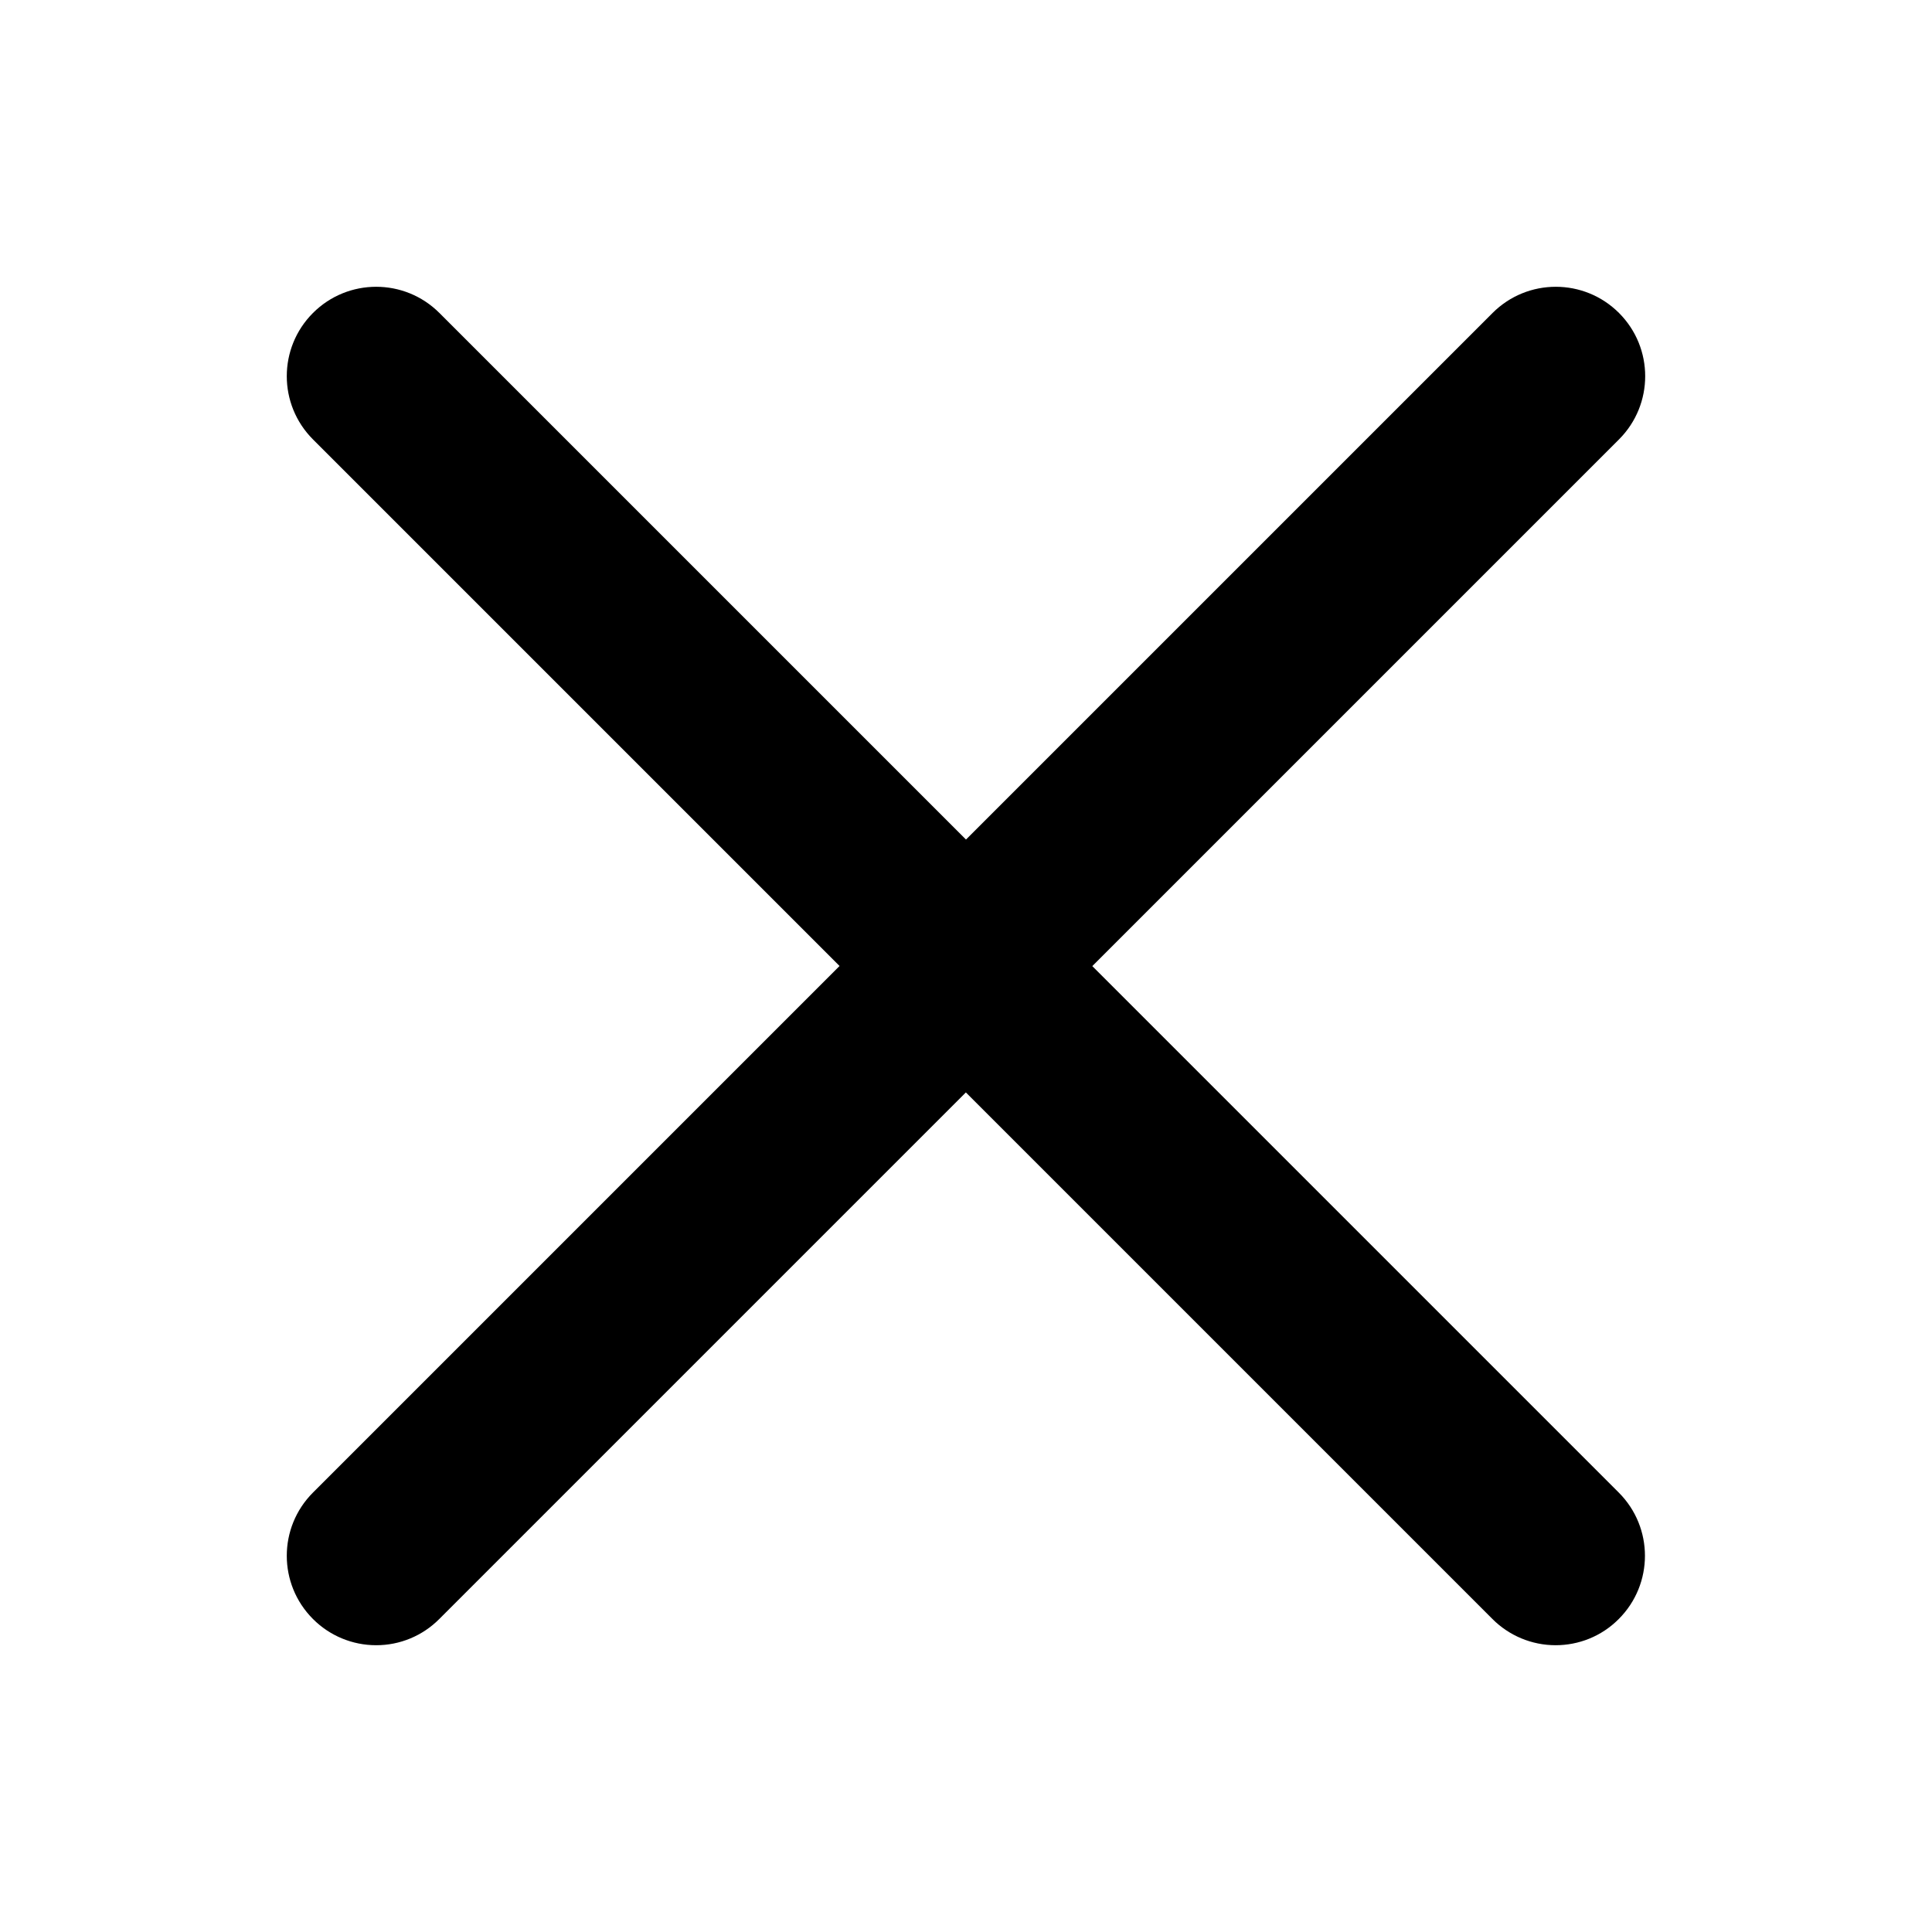
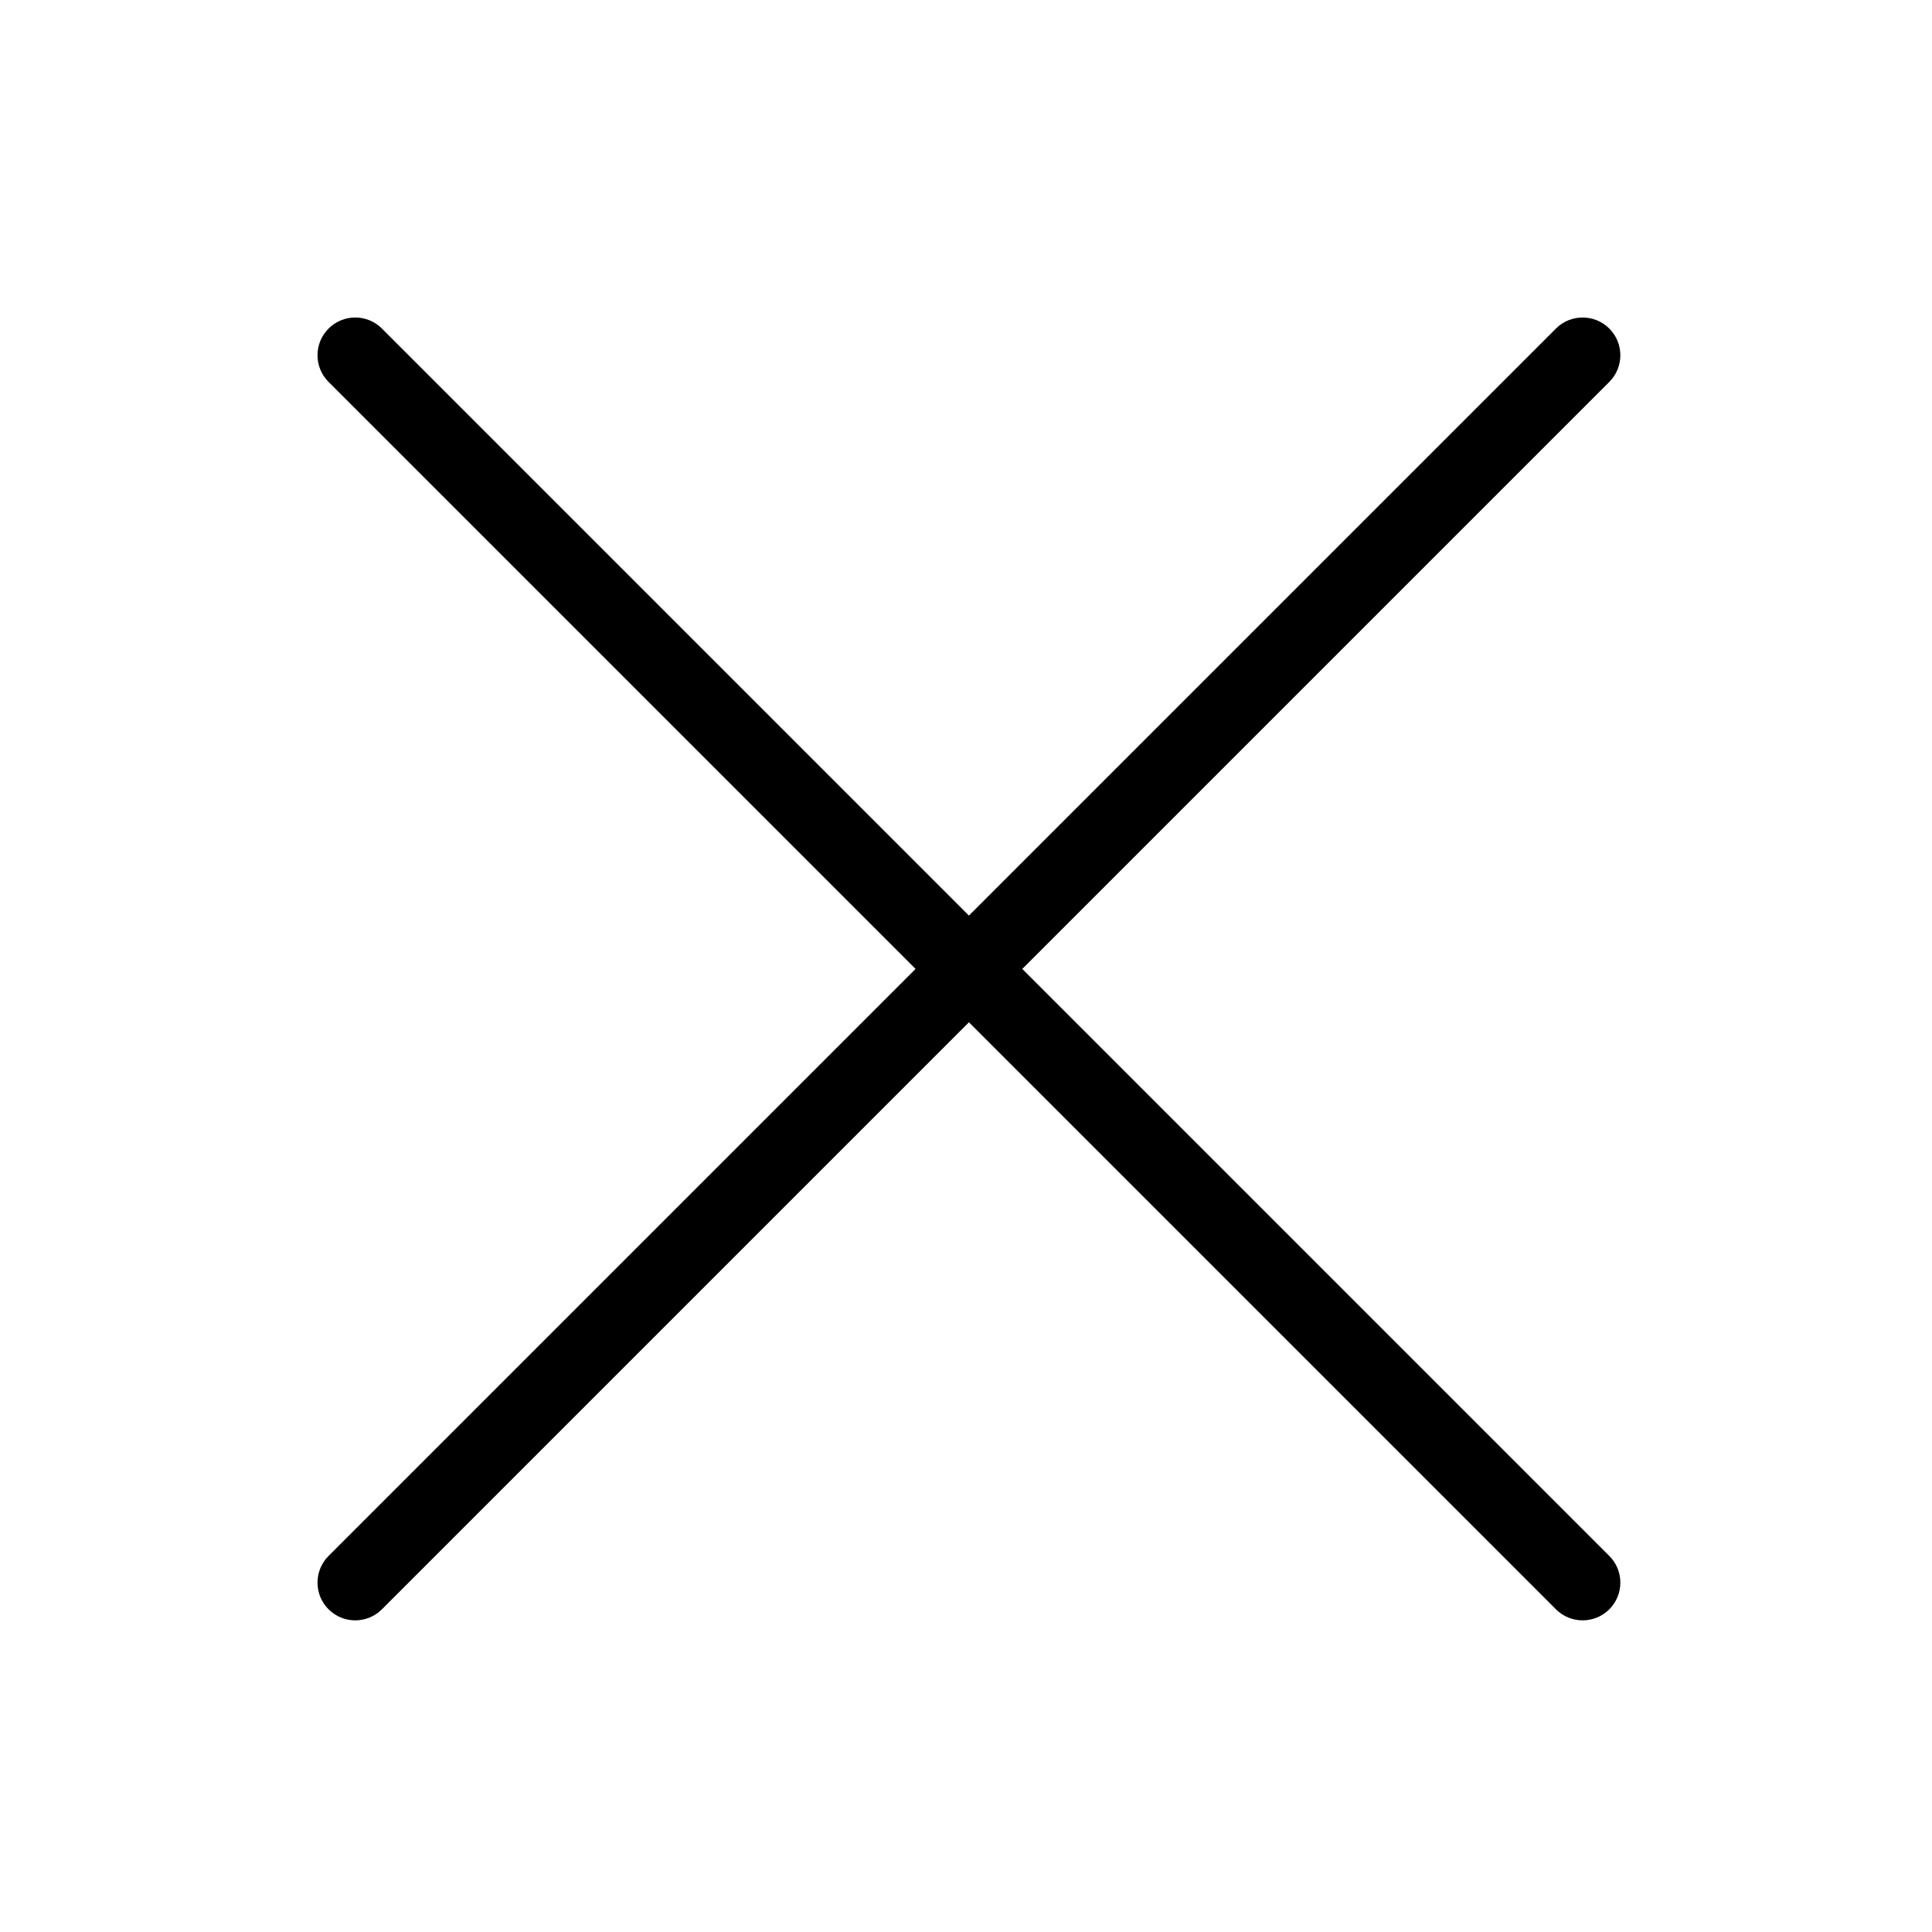
<svg xmlns="http://www.w3.org/2000/svg" viewBox="0 0 256 256" fill="none">
-   <path d="M144.751 127.998l69.775-69.775c4.627-4.627 4.627-12.127 0-16.753-4.626-4.627-12.126-4.627-16.753 0l-69.775 69.775L58.223 41.47c-4.627-4.627-12.127-4.627-16.753 0-4.627 4.626-4.627 12.126 0 16.753l69.775 69.775-69.775 69.775c-4.627 4.627-4.627 12.127 0 16.753A11.812 11.812 0 0049.838 218a11.75 11.75 0 008.369-3.474l69.775-69.775 69.775 69.775a11.814 11.814 0 008.369 3.474c3.032 0 6.063-1.153 8.369-3.474 4.626-4.626 4.626-12.126 0-16.753l-69.776-69.775h.032z" fill="currentColor" />
+   <rect x="40" y="209.706" width="240" height="10" rx="5" transform="rotate(-45 40 209.706)" fill="currentColor" />
+   <rect width="240" height="10" rx="5" transform="scale(-1 1) rotate(-45 144.749 366.526)" fill="currentColor" />
</svg>
